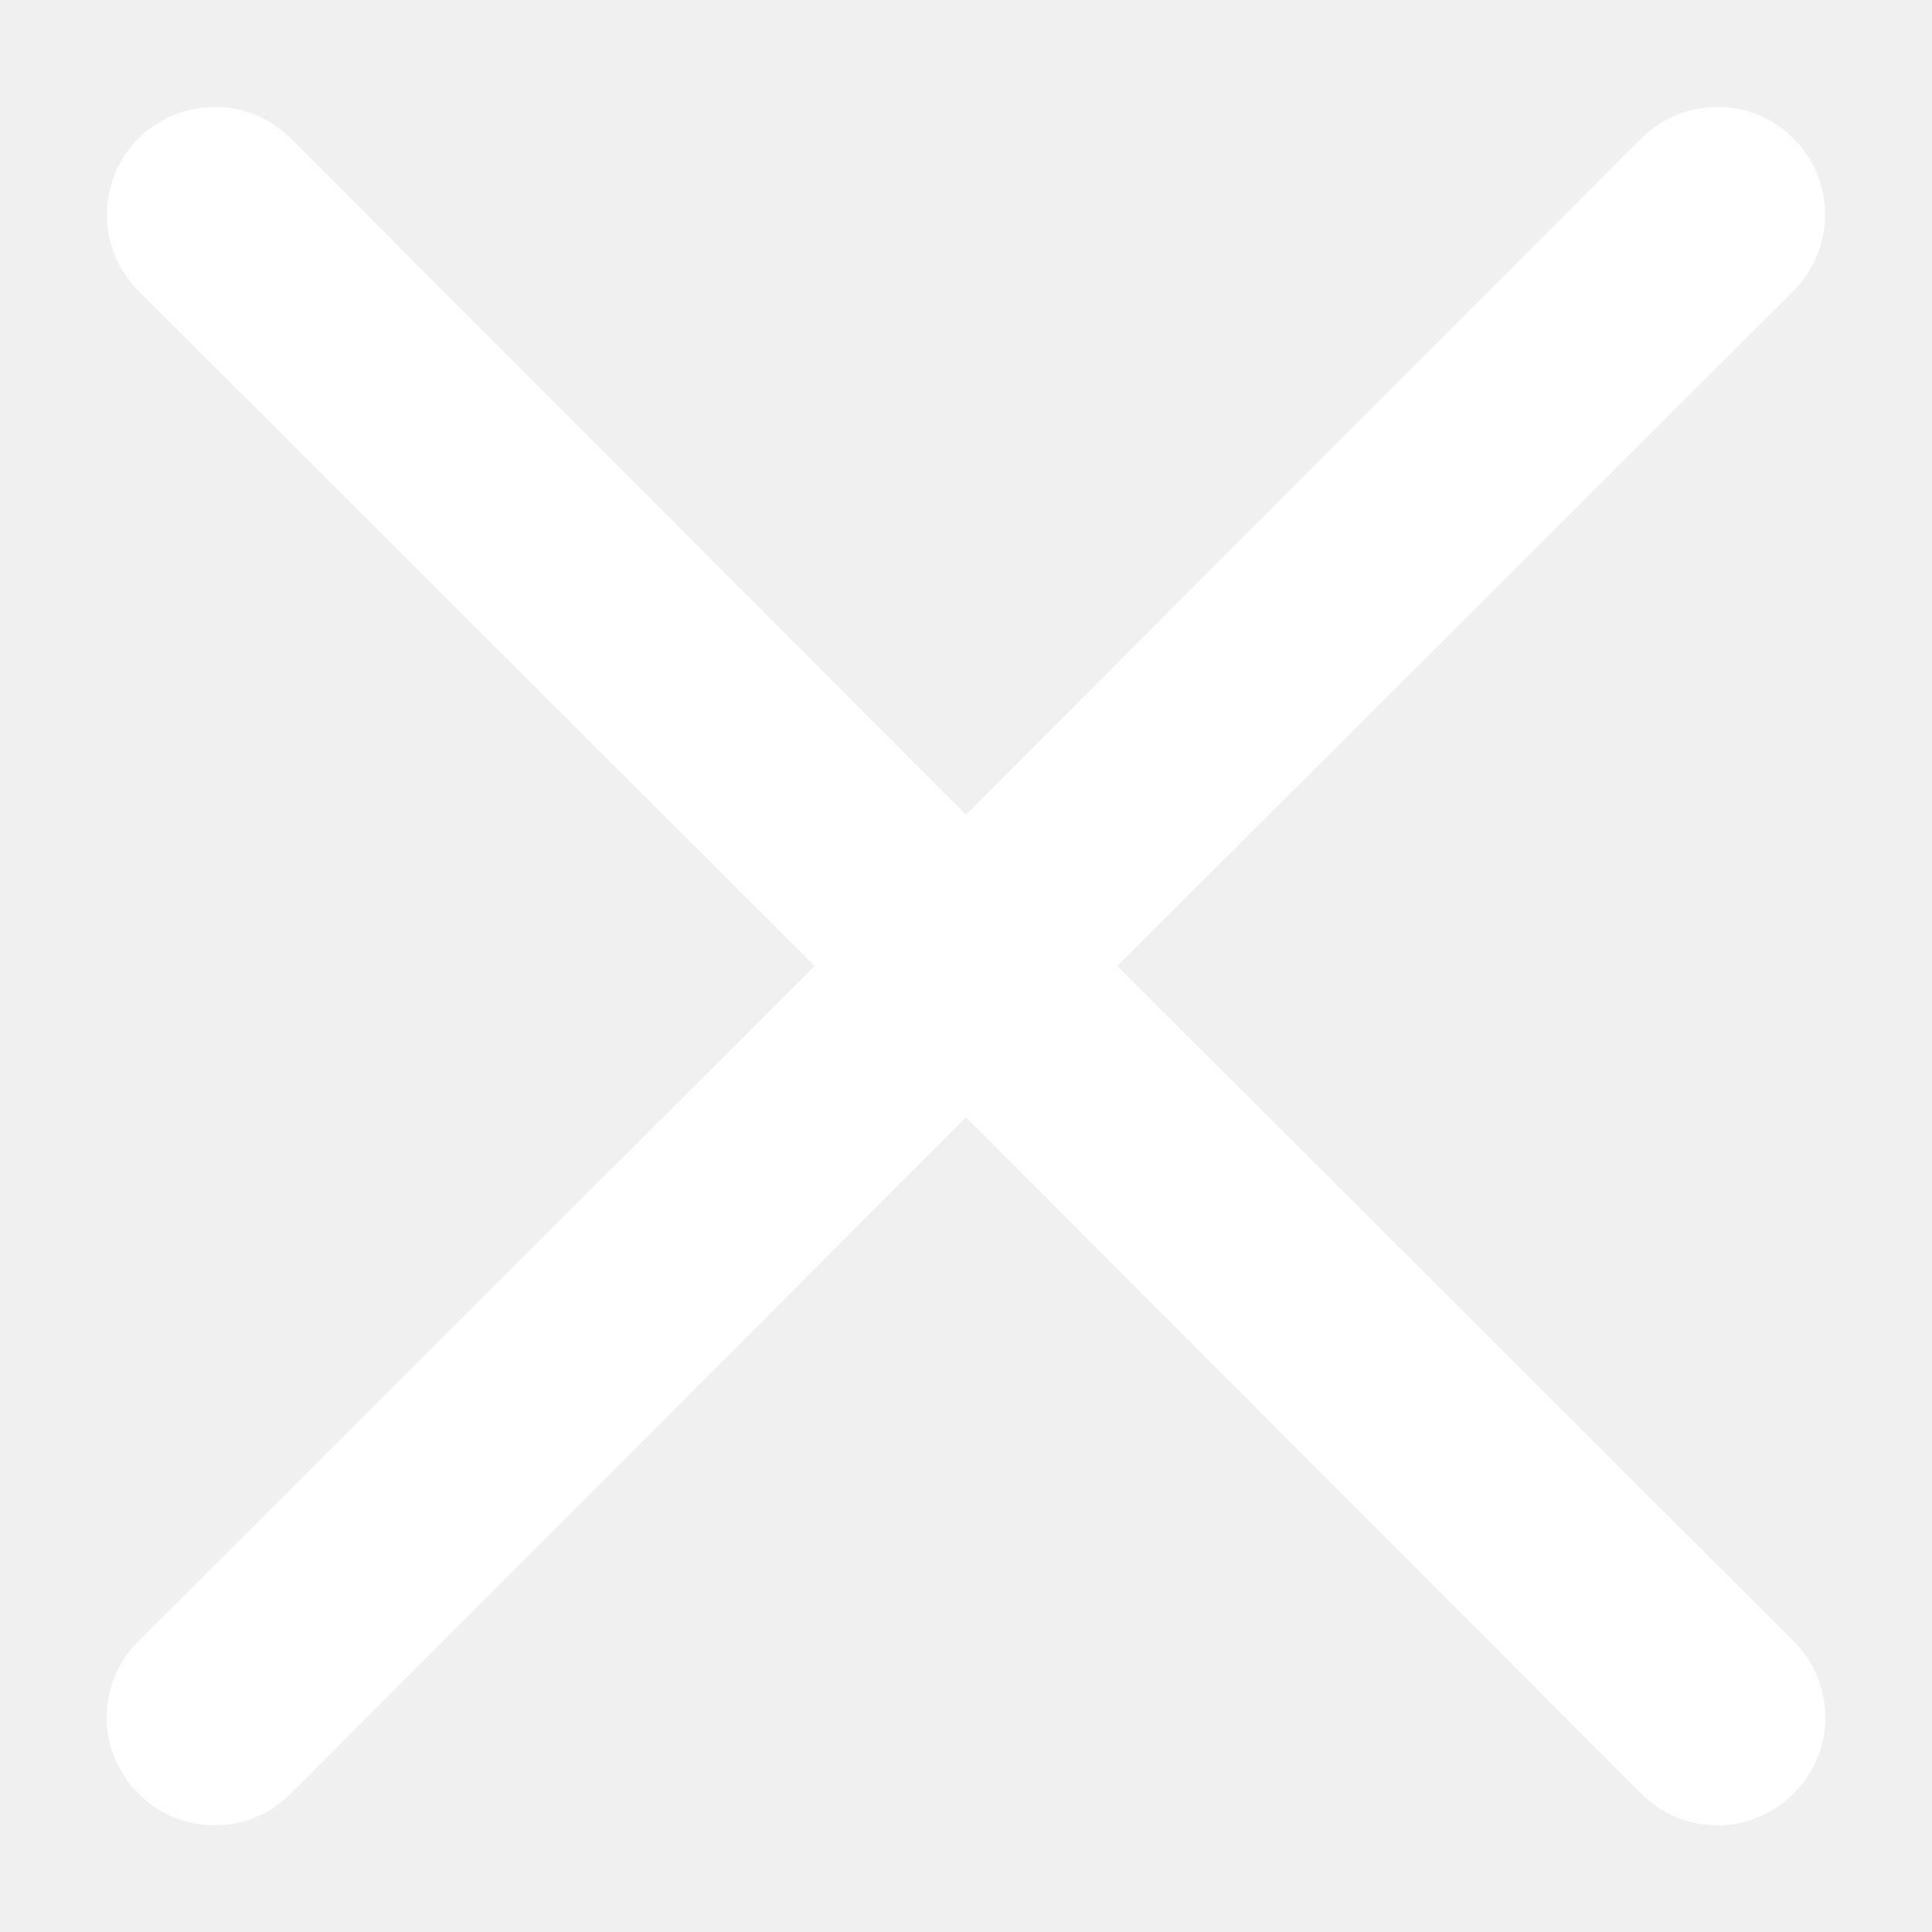
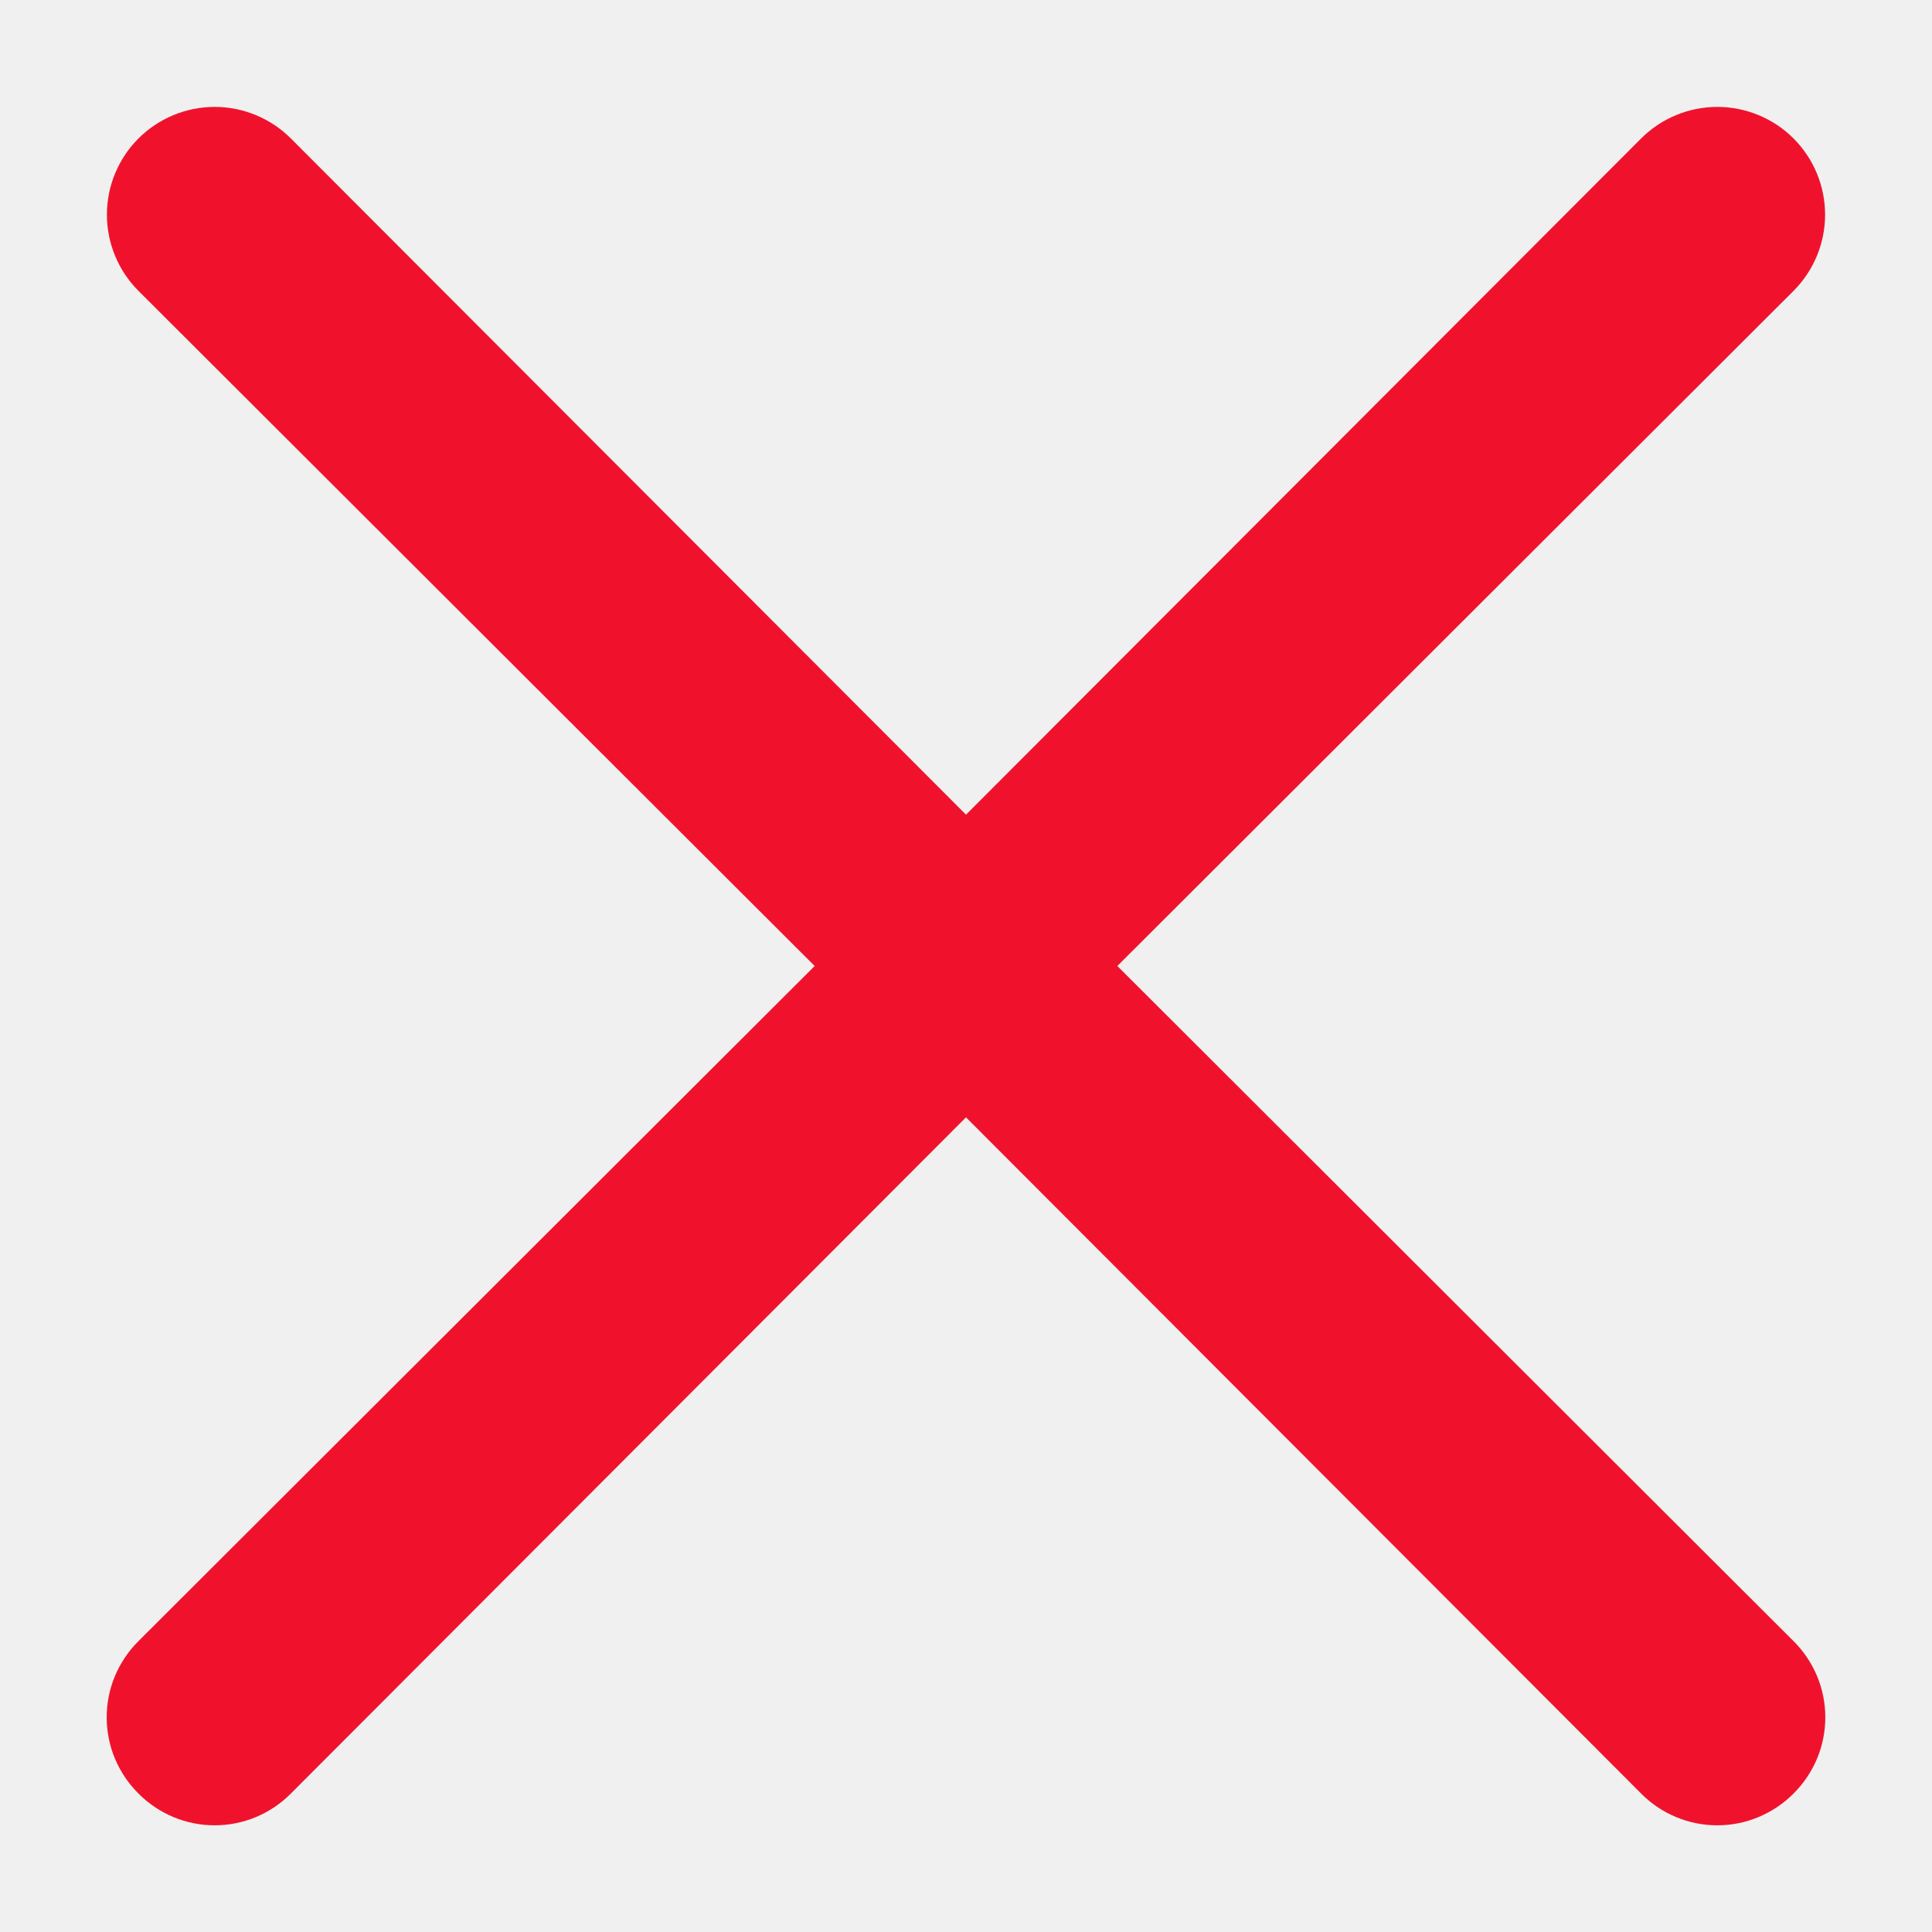
- <svg xmlns="http://www.w3.org/2000/svg" width="18" height="18" viewBox="0 0 18 18" fill="#FFF">
-   <path d="M10.41 9L16.71 2.71C16.898 2.522 17.004 2.266 17.004 2C17.004 1.734 16.898 1.478 16.71 1.29C16.522 1.102 16.266 0.996 16 0.996C15.734 0.996 15.478 1.102 15.29 1.29L9 7.59L2.71 1.29C2.522 1.102 2.266 0.996 2 0.996C1.734 0.996 1.478 1.102 1.29 1.29C1.102 1.478 0.996 1.734 0.996 2C0.996 2.266 1.102 2.522 1.29 2.71L7.59 9L1.29 15.29C1.196 15.383 1.122 15.494 1.071 15.615C1.02 15.737 0.994 15.868 0.994 16C0.994 16.132 1.02 16.263 1.071 16.385C1.122 16.506 1.196 16.617 1.29 16.71C1.383 16.804 1.494 16.878 1.615 16.929C1.737 16.98 1.868 17.006 2 17.006C2.132 17.006 2.263 16.98 2.385 16.929C2.506 16.878 2.617 16.804 2.71 16.71L9 10.41L15.29 16.71C15.383 16.804 15.493 16.878 15.615 16.929C15.737 16.98 15.868 17.006 16 17.006C16.132 17.006 16.263 16.98 16.384 16.929C16.506 16.878 16.617 16.804 16.71 16.71C16.804 16.617 16.878 16.506 16.929 16.385C16.98 16.263 17.006 16.132 17.006 16C17.006 15.868 16.98 15.737 16.929 15.615C16.878 15.494 16.804 15.383 16.71 15.29L10.41 9Z" fill="#FFFFFF" />
+ <svg xmlns="http://www.w3.org/2000/svg" width="18" height="18" viewBox="0 0 18 18" fill="#F0122D">
+   <path d="M10.41 9L16.71 2.71C16.898 2.522 17.004 2.266 17.004 2C17.004 1.734 16.898 1.478 16.71 1.29C16.522 1.102 16.266 0.996 16 0.996C15.734 0.996 15.478 1.102 15.29 1.29L9 7.59L2.71 1.29C2.522 1.102 2.266 0.996 2 0.996C1.734 0.996 1.478 1.102 1.29 1.29C1.102 1.478 0.996 1.734 0.996 2C0.996 2.266 1.102 2.522 1.29 2.71L7.59 9L1.29 15.29C1.196 15.383 1.122 15.494 1.071 15.615C1.02 15.737 0.994 15.868 0.994 16C0.994 16.132 1.02 16.263 1.071 16.385C1.122 16.506 1.196 16.617 1.29 16.71C1.383 16.804 1.494 16.878 1.615 16.929C1.737 16.98 1.868 17.006 2 17.006C2.132 17.006 2.263 16.98 2.385 16.929C2.506 16.878 2.617 16.804 2.71 16.71L9 10.41L15.29 16.71C15.383 16.804 15.493 16.878 15.615 16.929C15.737 16.98 15.868 17.006 16 17.006C16.132 17.006 16.263 16.98 16.384 16.929C16.506 16.878 16.617 16.804 16.71 16.71C16.804 16.617 16.878 16.506 16.929 16.385C16.98 16.263 17.006 16.132 17.006 16C17.006 15.868 16.98 15.737 16.929 15.615C16.878 15.494 16.804 15.383 16.71 15.29L10.41 9Z" fill="#F0122D" />
</svg>
